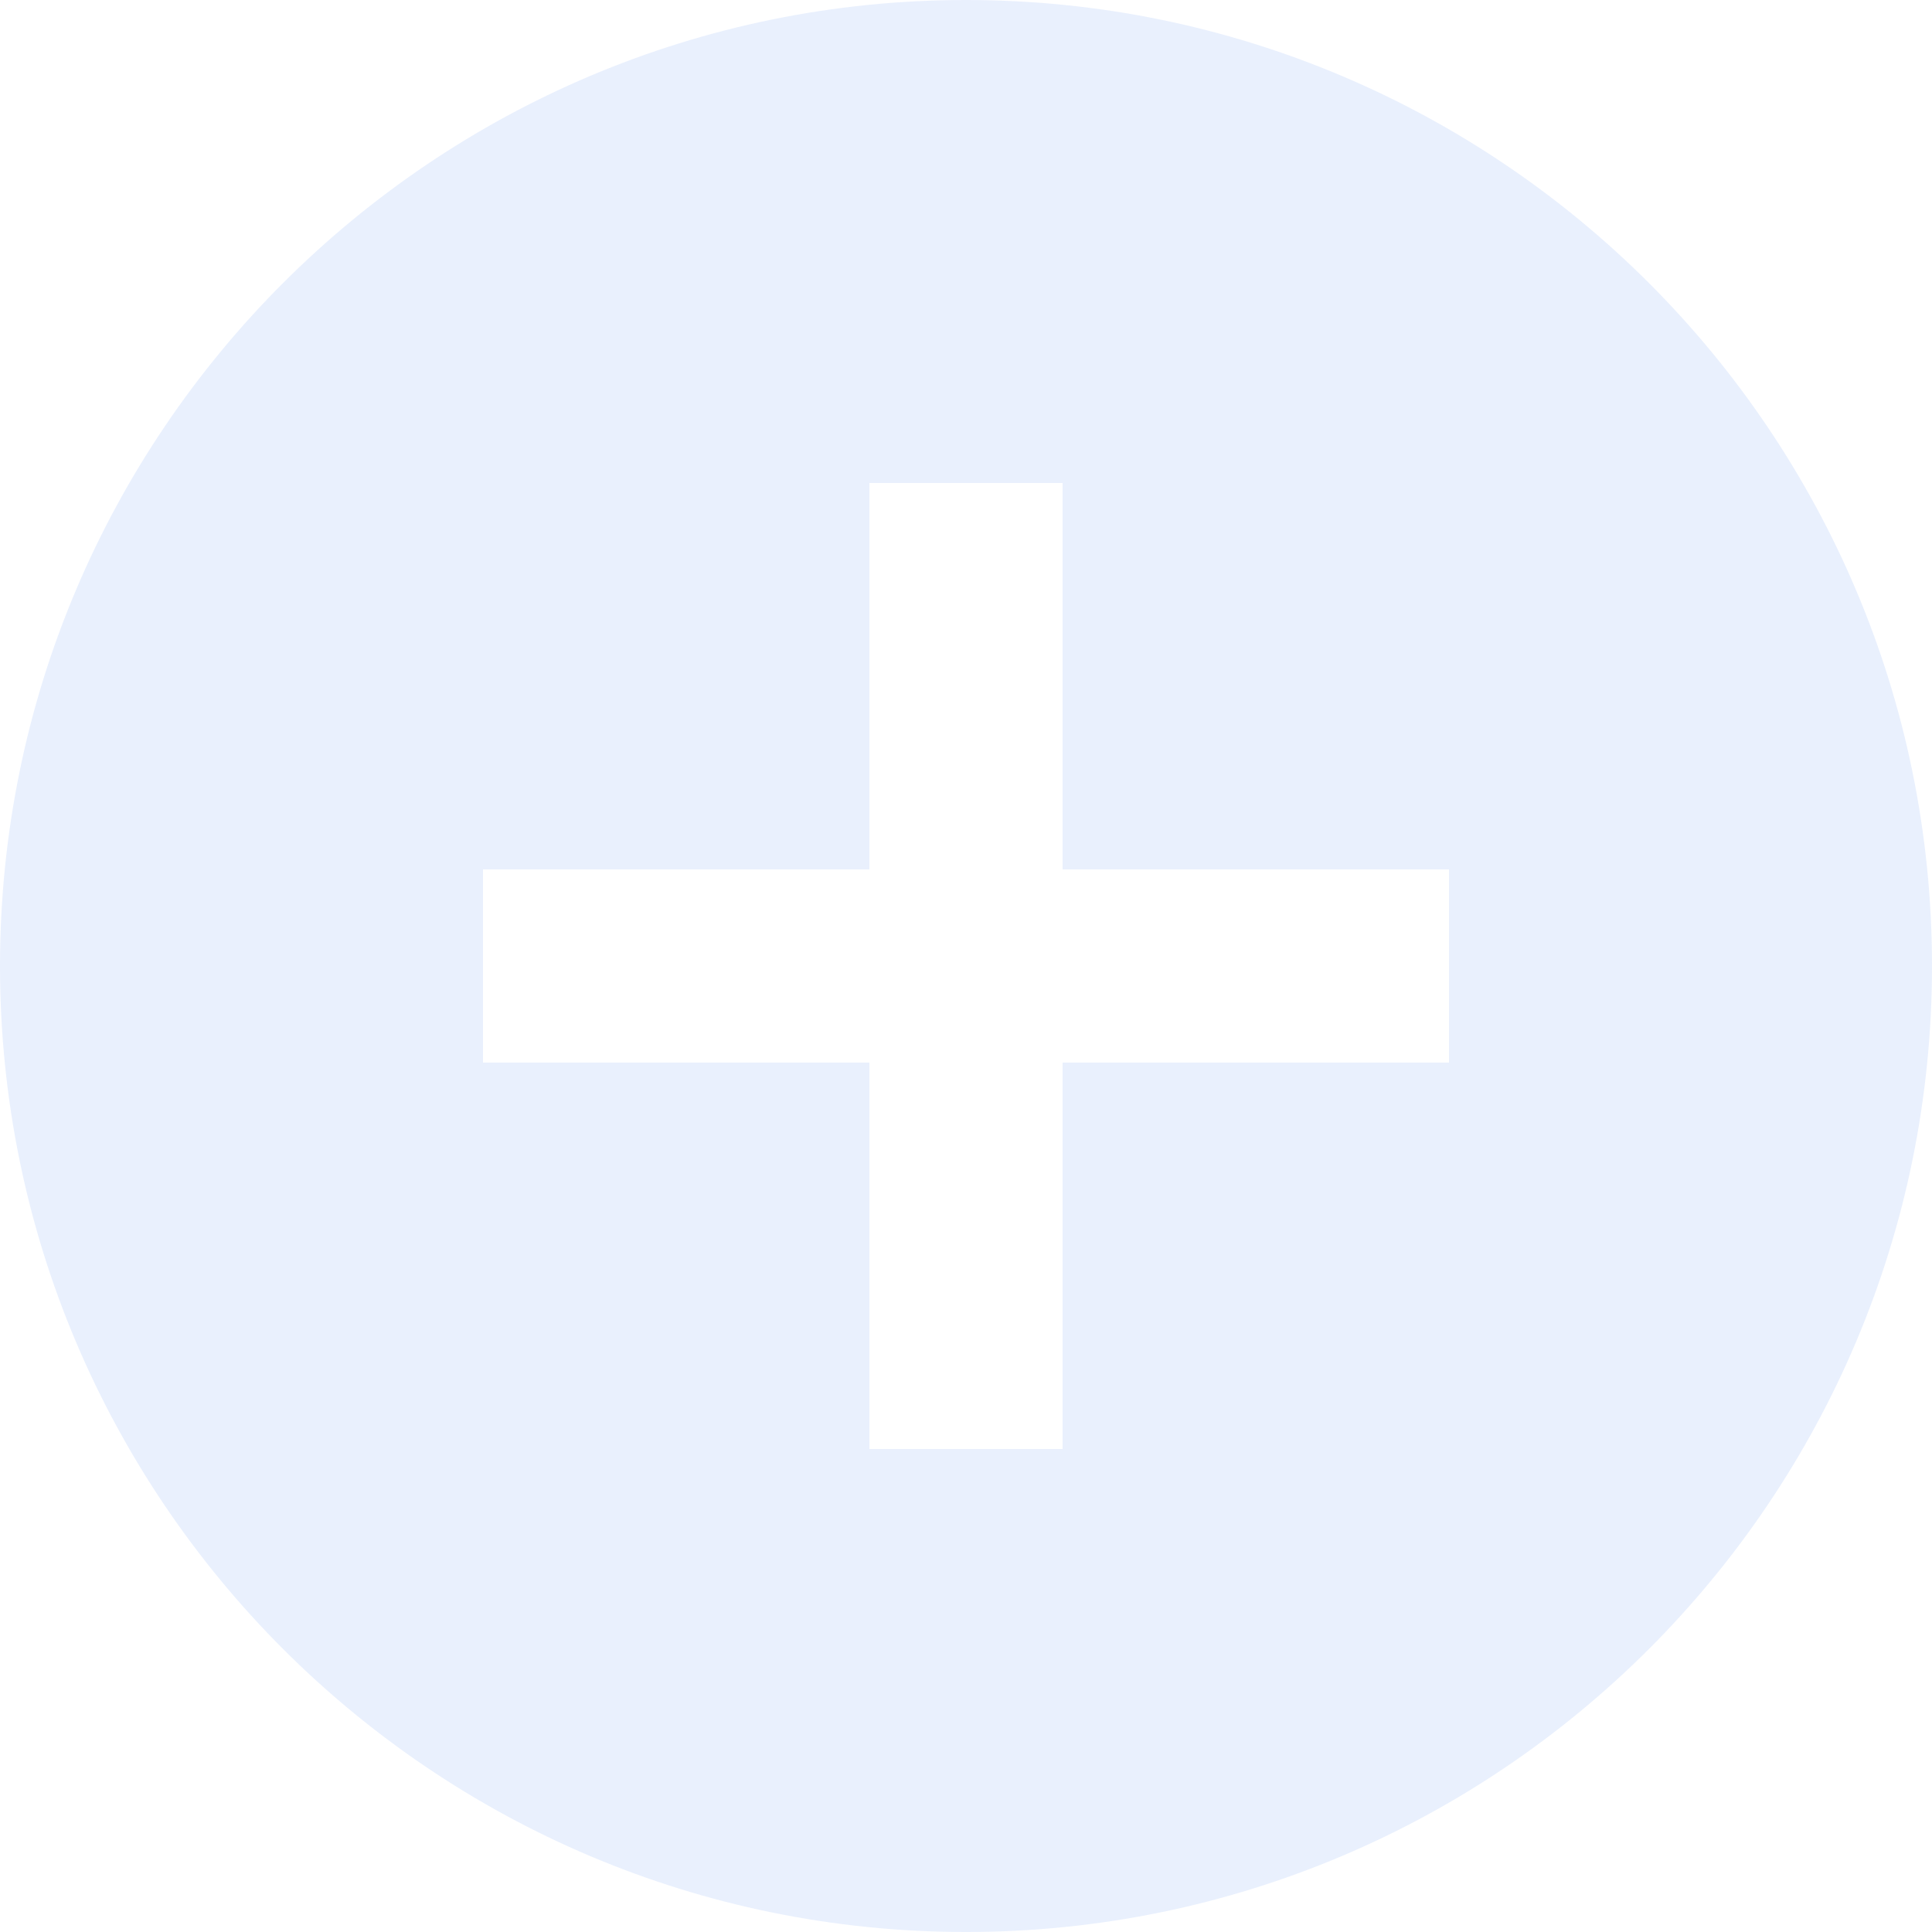
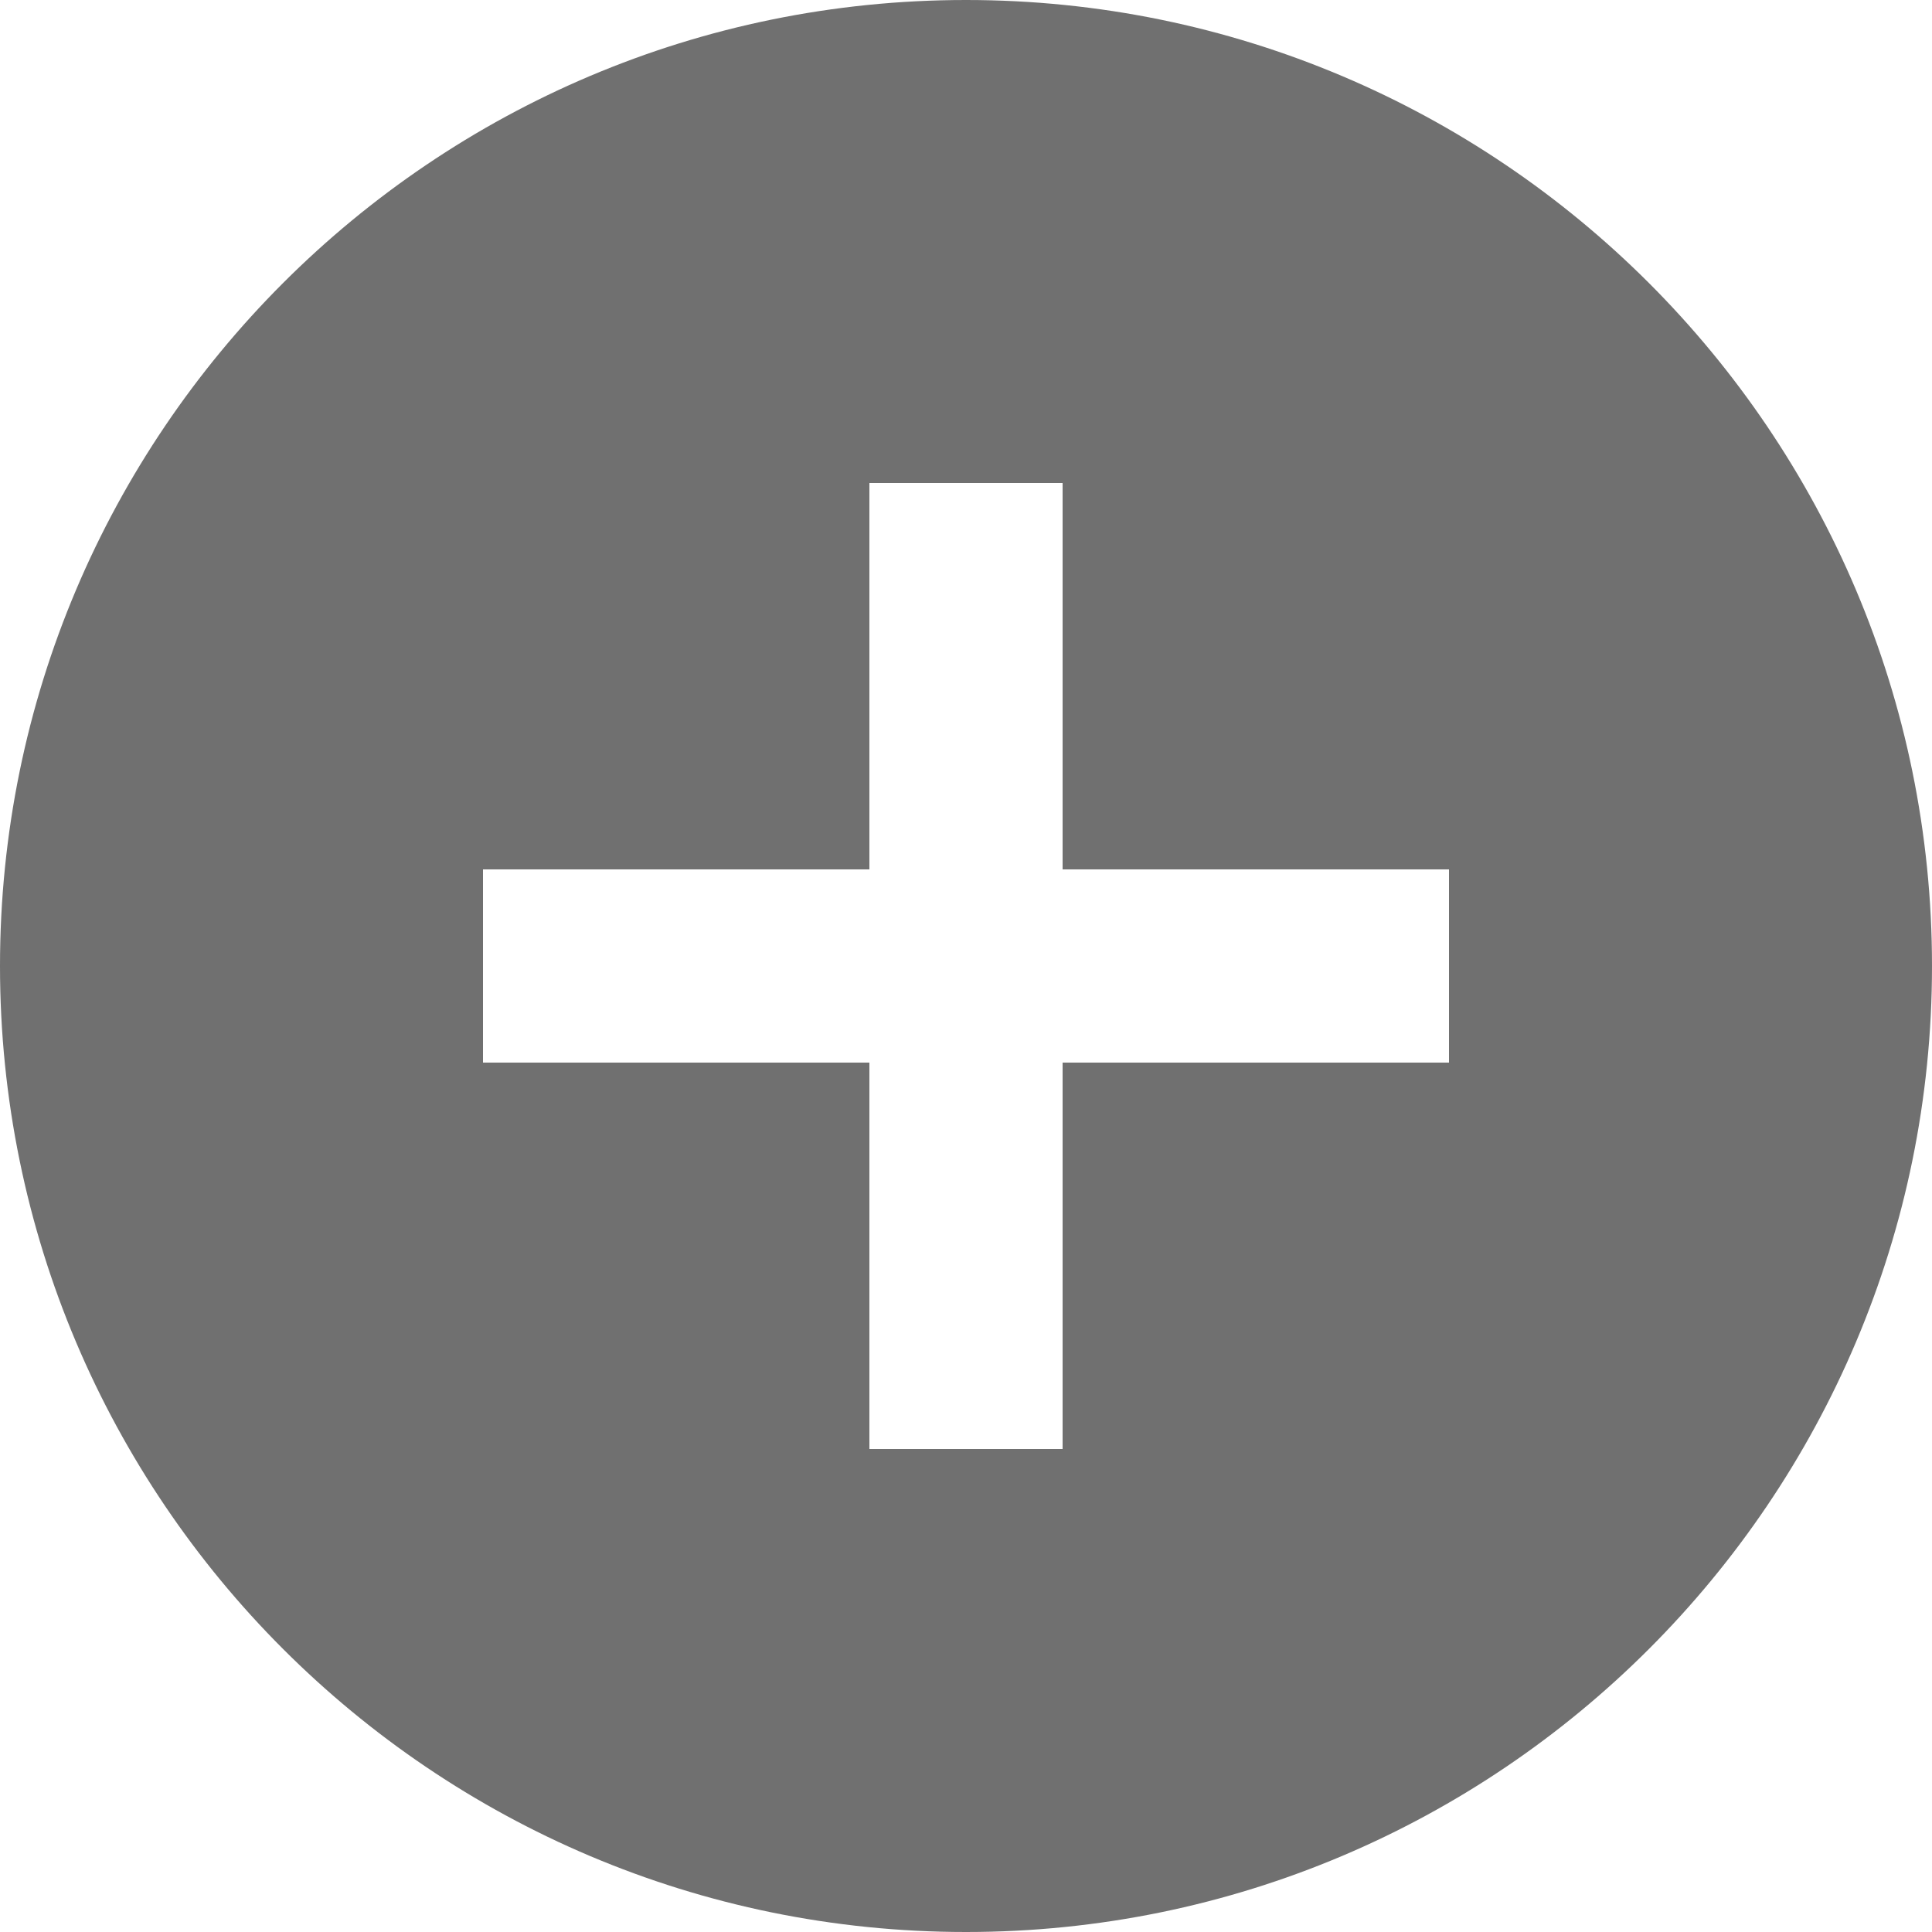
<svg xmlns="http://www.w3.org/2000/svg" width="24" height="24" viewBox="0 0 24 24" fill="none">
-   <path d="M12 0C5.376 0 0 5.376 0 12C0 18.624 5.376 24 12 24C18.624 24 24 18.624 24 12C24 5.376 18.624 0 12 0ZM18 13.2H13.2V18H10.8V13.2H6V10.8H10.8V6H13.2V10.8H18V13.2Z" fill="#D8E4FB" fill-opacity="0.56" />
+   <path d="M12 0C5.376 0 0 5.376 0 12C0 18.624 5.376 24 12 24C18.624 24 24 18.624 24 12C24 5.376 18.624 0 12 0ZM18 13.2H13.2V18H10.8V13.2H6V10.8H10.8V6H13.2V10.8H18V13.2Z" fill="currentColor" fill-opacity="0.56" />
</svg>
